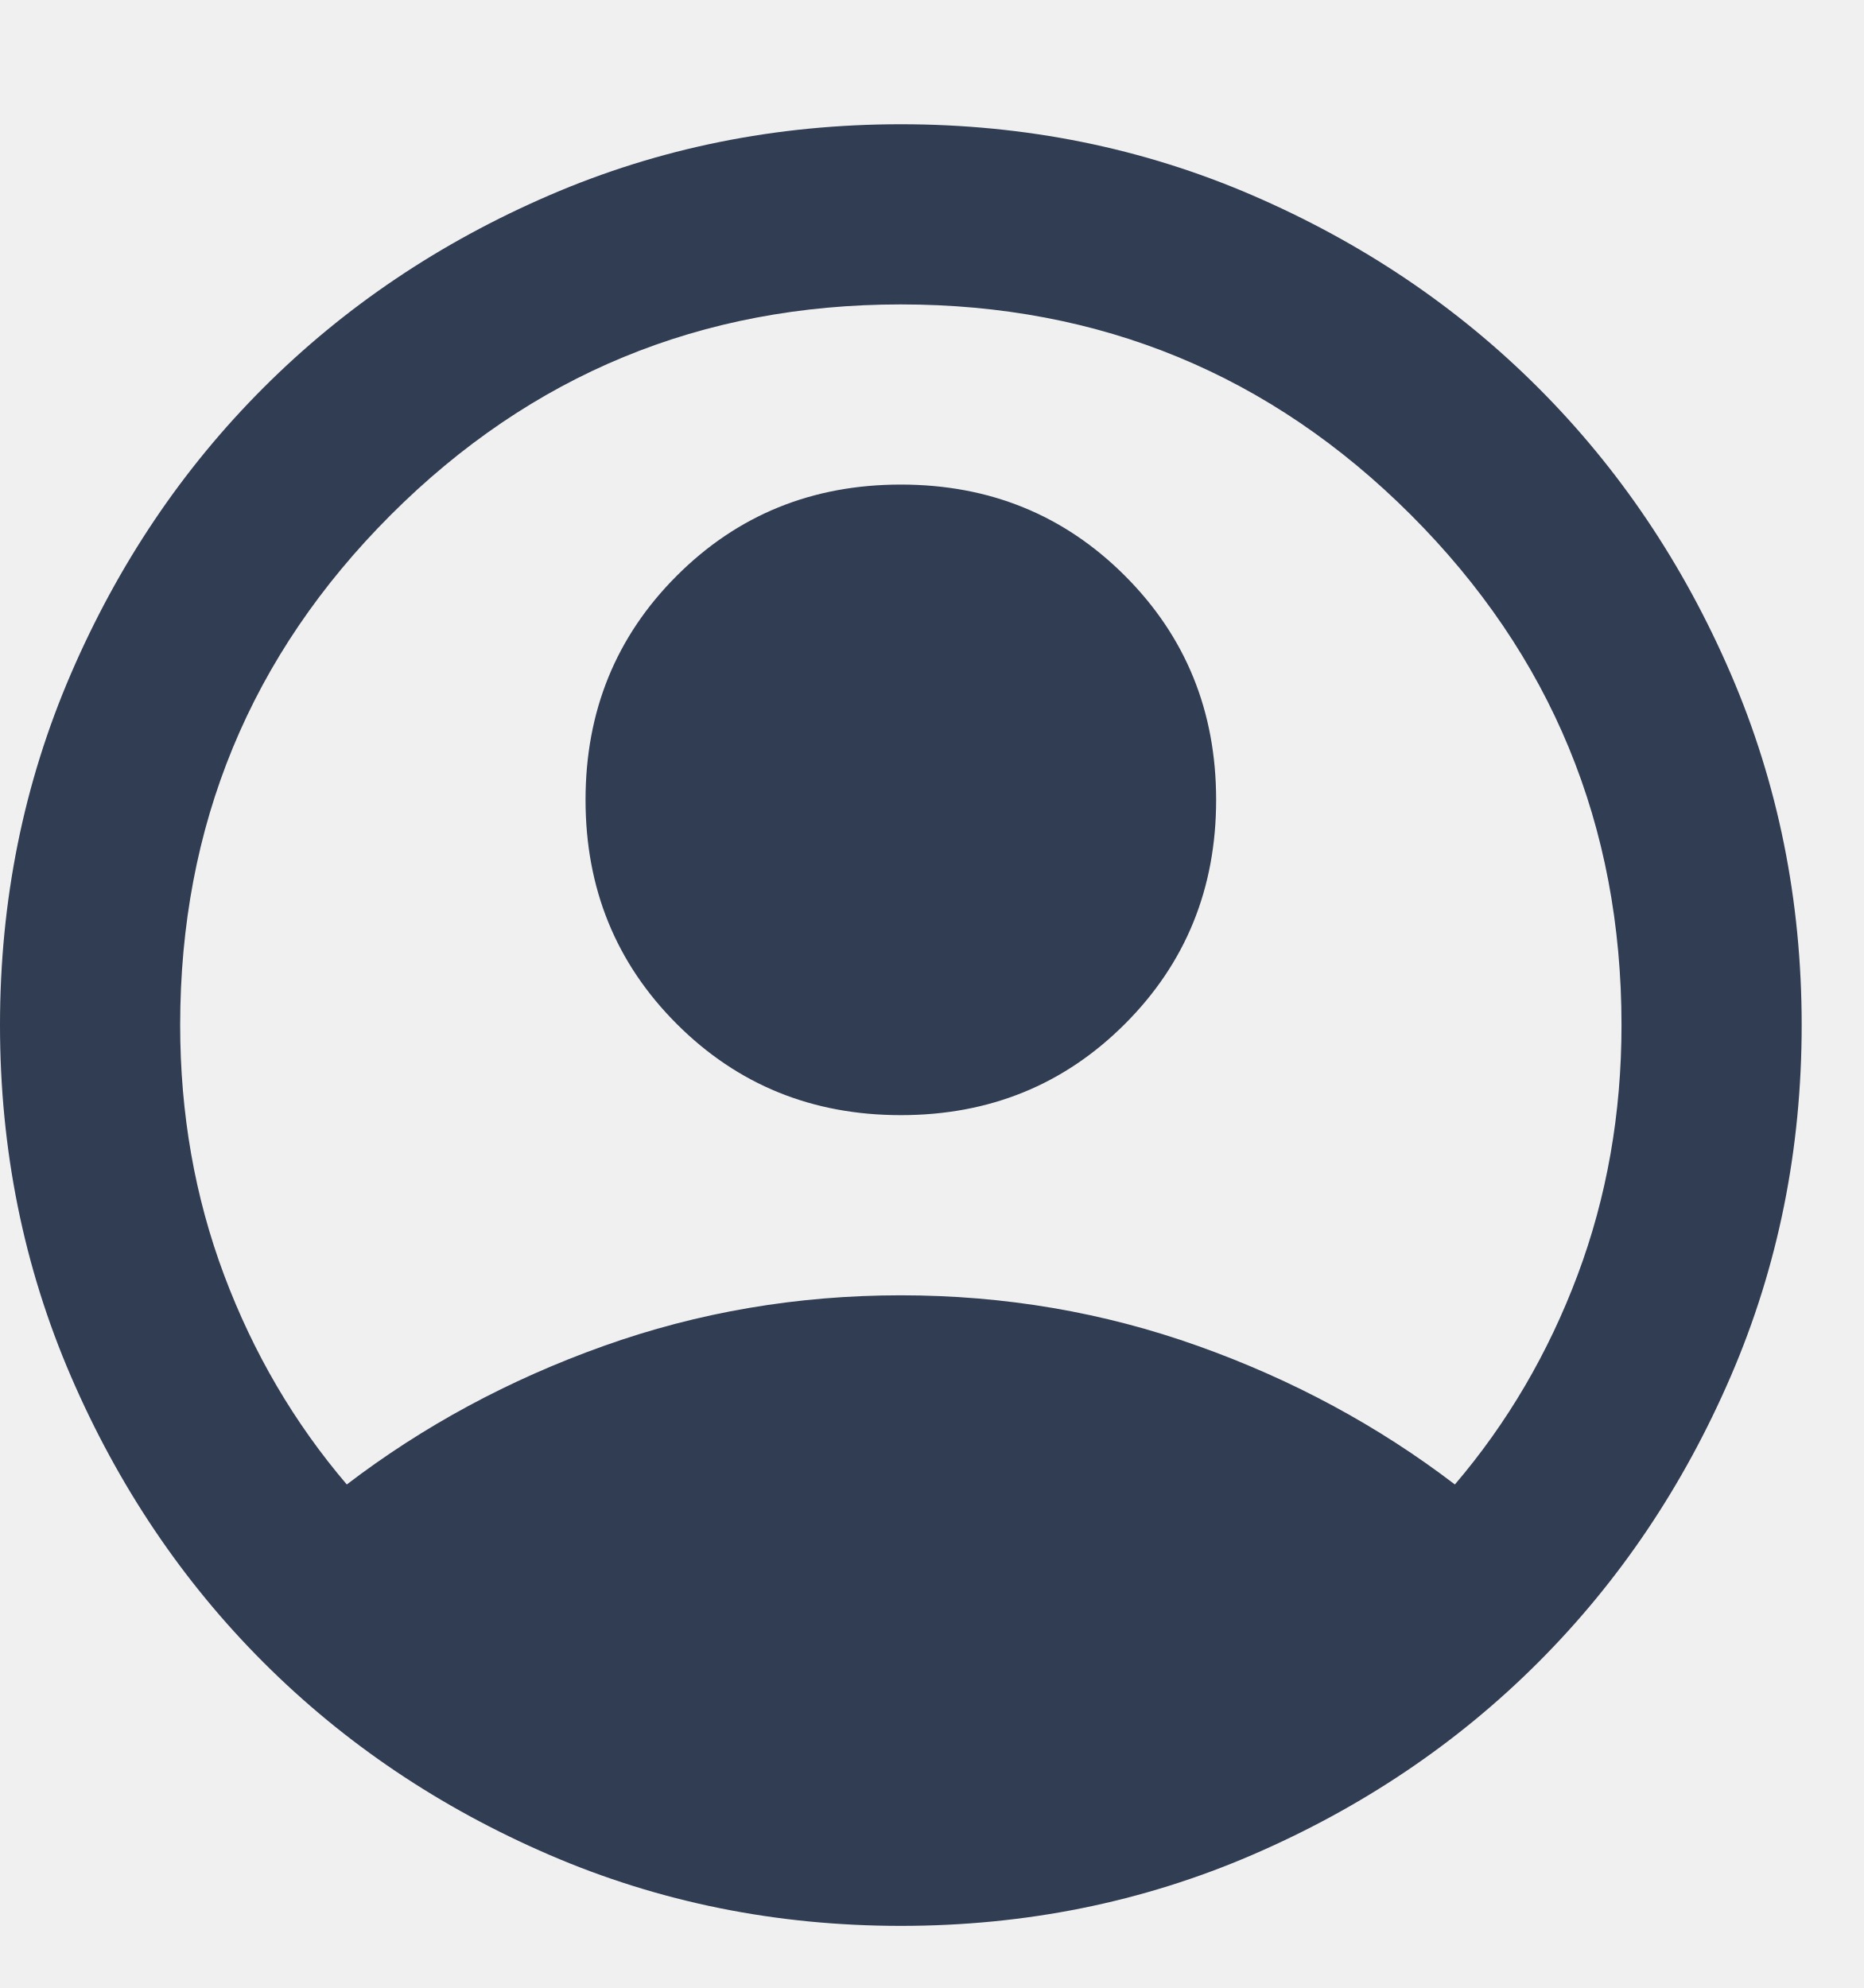
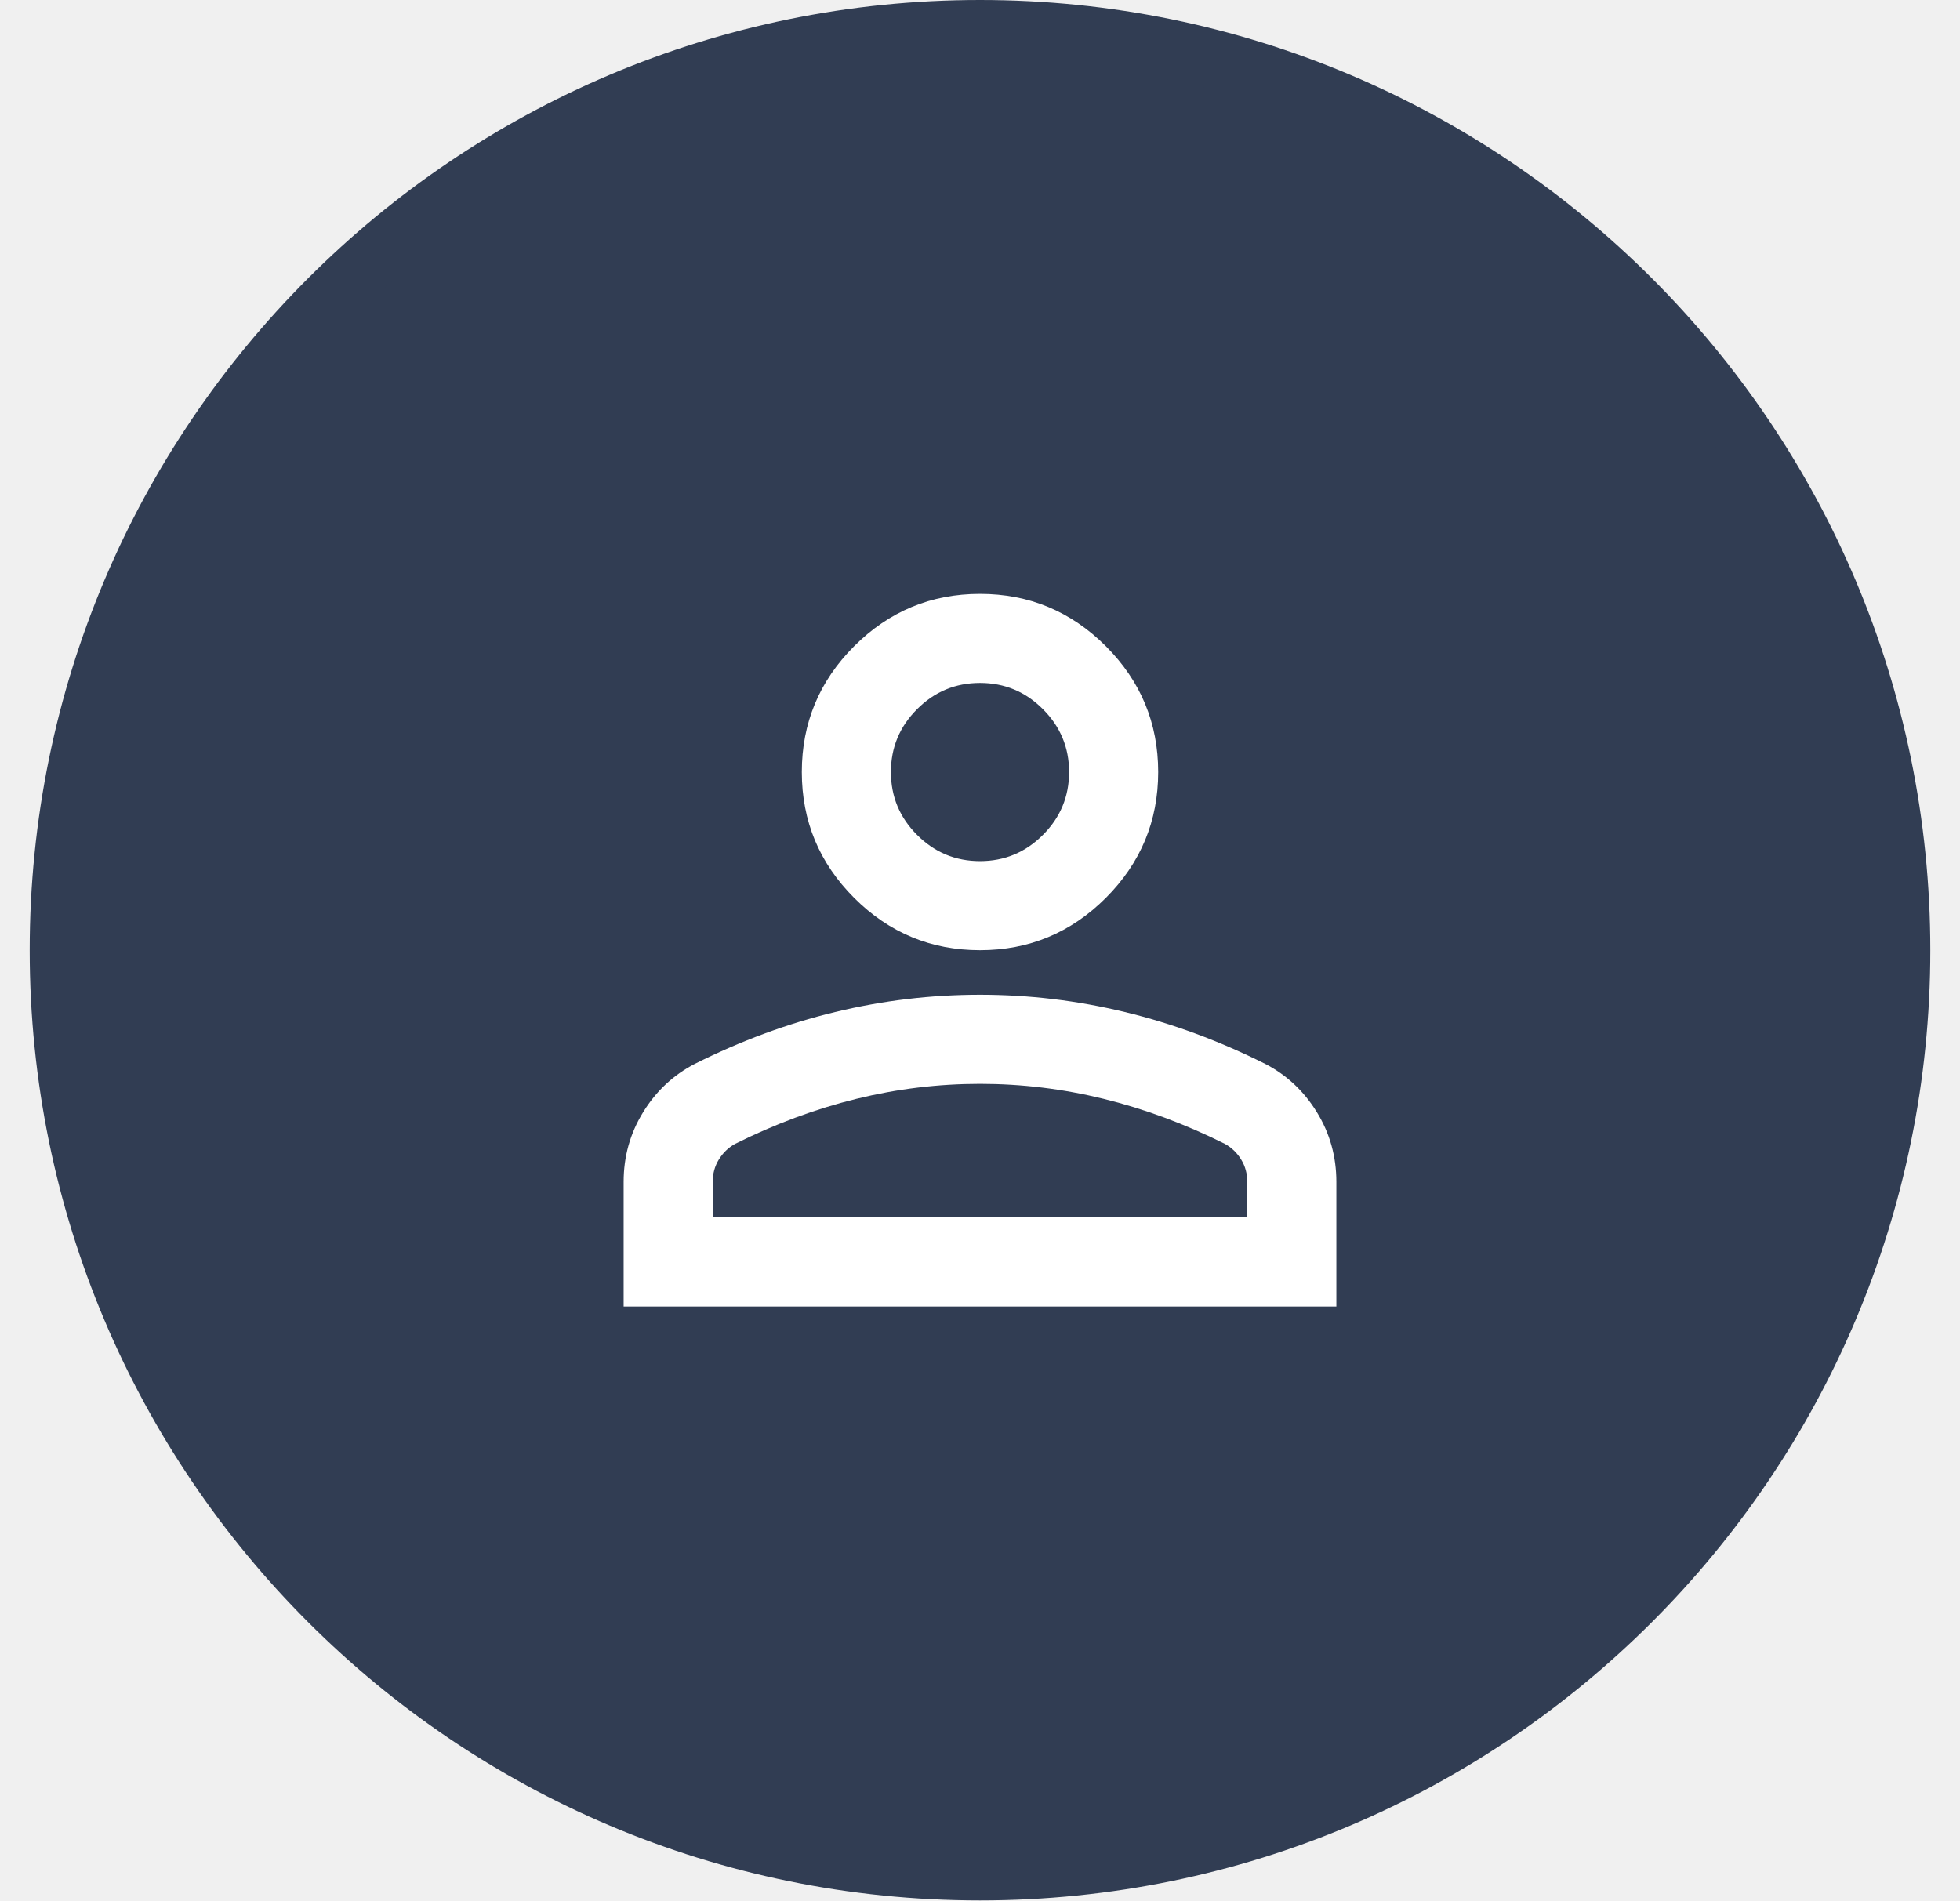
- <svg xmlns="http://www.w3.org/2000/svg" width="30" height="32" viewBox="0 0 30 32" fill="none">
-   <mask id="mask0_3953_87" style="mask-type:alpha" maskUnits="userSpaceOnUse" x="0" y="0" width="30" height="32">
-     <rect width="30" height="32" fill="#D9D9D9" />
-   </mask>
-   <g mask="url(#mask0_3953_87)">
-     <path d="M5.582 23.895C6.815 22.953 8.193 22.209 9.715 21.666C11.238 21.122 12.832 20.85 14.5 20.85C16.168 20.85 17.762 21.122 19.285 21.666C20.808 22.209 22.185 22.953 23.418 23.895C24.263 22.904 24.922 21.78 25.393 20.524C25.864 19.267 26.1 17.926 26.1 16.5C26.1 13.286 24.97 10.549 22.711 8.289C20.451 6.03 17.714 4.9 14.5 4.9C11.286 4.9 8.549 6.03 6.289 8.289C4.03 10.549 2.9 13.286 2.9 16.5C2.9 17.926 3.136 19.267 3.607 20.524C4.078 21.78 4.737 22.904 5.582 23.895ZM14.5 17.95C13.074 17.95 11.872 17.461 10.893 16.482C9.914 15.503 9.425 14.301 9.425 12.875C9.425 11.449 9.914 10.247 10.893 9.268C11.872 8.289 13.074 7.8 14.5 7.8C15.926 7.8 17.128 8.289 18.107 9.268C19.086 10.247 19.575 11.449 19.575 12.875C19.575 14.301 19.086 15.503 18.107 16.482C17.128 17.461 15.926 17.95 14.5 17.95ZM14.5 31C12.494 31 10.609 30.619 8.845 29.858C7.081 29.097 5.546 28.064 4.241 26.759C2.936 25.454 1.903 23.919 1.142 22.155C0.381 20.391 0 18.506 0 16.5C0 14.494 0.381 12.609 1.142 10.845C1.903 9.081 2.936 7.546 4.241 6.241C5.546 4.936 7.081 3.903 8.845 3.142C10.609 2.381 12.494 2 14.5 2C16.506 2 18.391 2.381 20.155 3.142C21.919 3.903 23.454 4.936 24.759 6.241C26.064 7.546 27.097 9.081 27.858 10.845C28.619 12.609 29 14.494 29 16.5C29 18.506 28.619 20.391 27.858 22.155C27.097 23.919 26.064 25.454 24.759 26.759C23.454 28.064 21.919 29.097 20.155 29.858C18.391 30.619 16.506 31 14.5 31Z" fill="#313D53" />
-   </g>
+ <svg xmlns="http://www.w3.org/2000/svg" width="33" height="32" viewBox="0 0 33 32" fill="none">
+   <rect x="1" y="0.5" width="31" height="31" rx="15.5" fill="#313D53" />
+   <rect x="1" y="0.5" width="31" height="31" rx="15.5" stroke="#313D53" />
+   <path d="M16.5 16C15.675 16 14.969 15.706 14.381 15.119C13.794 14.531 13.5 13.825 13.5 13C13.5 12.175 13.794 11.469 14.381 10.881C14.969 10.294 15.675 10 16.5 10C17.325 10 18.031 10.294 18.619 10.881C19.206 11.469 19.5 12.175 19.5 13C19.5 13.825 19.206 14.531 18.619 15.119C18.031 15.706 17.325 16 16.5 16ZM10.5 22V19.9C10.5 19.475 10.609 19.084 10.828 18.728C11.047 18.372 11.338 18.1 11.7 17.913C12.475 17.525 13.262 17.234 14.062 17.041C14.863 16.847 15.675 16.75 16.5 16.75C17.325 16.75 18.137 16.847 18.938 17.041C19.738 17.234 20.525 17.525 21.3 17.913C21.663 18.1 21.953 18.372 22.172 18.728C22.391 19.084 22.5 19.475 22.5 19.9V22H10.5ZM12 20.5H21V19.9C21 19.762 20.966 19.637 20.897 19.525C20.828 19.413 20.738 19.325 20.625 19.262C19.95 18.925 19.269 18.672 18.581 18.503C17.894 18.334 17.2 18.25 16.5 18.25C15.8 18.25 15.106 18.334 14.419 18.503C13.731 18.672 13.05 18.925 12.375 19.262C12.262 19.325 12.172 19.413 12.103 19.525C12.034 19.637 12 19.762 12 19.9V20.5ZM16.5 14.5C16.913 14.5 17.266 14.353 17.559 14.059C17.853 13.766 18 13.412 18 13C18 12.588 17.853 12.234 17.559 11.941C17.266 11.647 16.913 11.5 16.5 11.5C16.087 11.5 15.734 11.647 15.441 11.941C15.147 12.234 15 12.588 15 13C15 13.412 15.147 13.766 15.441 14.059C15.734 14.353 16.087 14.5 16.5 14.5Z" fill="white" />
</svg>
